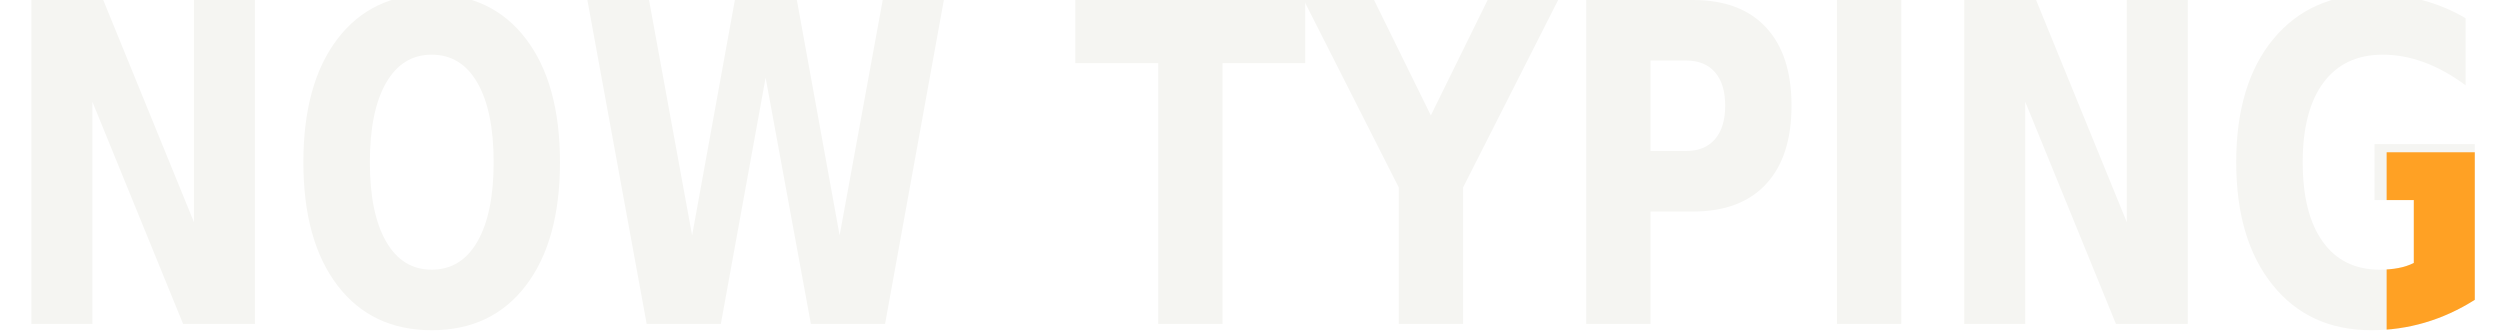
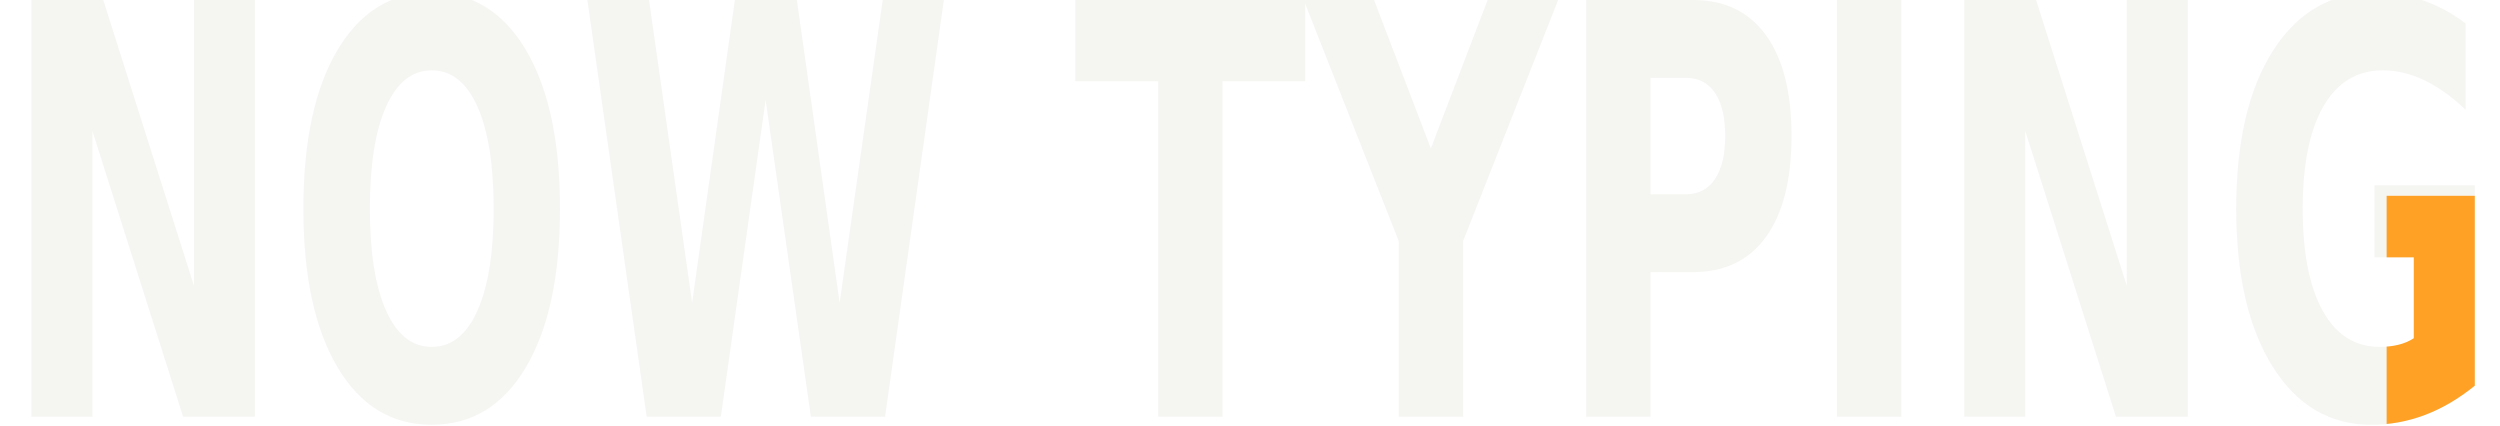
- <svg xmlns="http://www.w3.org/2000/svg" viewBox="0 0 771.805 102" role="img" aria-label="NOW TYPING">
-   <defs>
-     <clipPath id="accent">
-       <rect x="736.805" y="47" width="35" height="55" />
-     </clipPath>
-   </defs>
-   <g fill="#f5f5f2">
-     <g transform="translate(0 100) scale(0.05157401 -0.06697924)">
-       <path transform="translate(0 0)" d="M188 1493H618L1161 469V1493H1526V0H1096L553 1024V0H188Z" />
-       <path transform="translate(1714 0)" d="M870 1241Q694 1241 597.0 1111.0Q500 981 500 745Q500 510 597.0 380.0Q694 250 870 250Q1047 250 1144.0 380.0Q1241 510 1241 745Q1241 981 1144.0 1111.0Q1047 1241 870 1241ZM870 1520Q1230 1520 1434.0 1314.0Q1638 1108 1638 745Q1638 383 1434.0 177.0Q1230 -29 870 -29Q511 -29 306.5 177.0Q102 383 102 745Q102 1108 306.5 1314.0Q511 1520 870 1520Z" />
-       <path transform="translate(3455 0)" d="M61 1493H430L688 408L944 1493H1315L1571 408L1829 1493H2195L1843 0H1399L1128 1135L860 0H416Z" />
-       <path transform="translate(5714 0)" d="" />
-       <path transform="translate(6427 0)" d="M10 1493H1386V1202H891V0H506V1202H10Z" />
-       <path transform="translate(7824 0)" d="M-20 1493H401L741 961L1081 1493H1503L934 629V0H549V629Z" />
-       <path transform="translate(9307 0)" d="M188 1493H827Q1112 1493 1264.5 1366.5Q1417 1240 1417 1006Q1417 771 1264.5 644.5Q1112 518 827 518H573V0H188ZM573 1214V797H786Q898 797 959.0 851.5Q1020 906 1020 1006Q1020 1106 959.0 1160.0Q898 1214 786 1214Z" />
-       <path transform="translate(10808 0)" d="M188 1493H573V0H188Z" />
-       <path transform="translate(11570 0)" d="M188 1493H618L1161 469V1493H1526V0H1096L553 1024V0H188Z" />
-       <path transform="translate(13284 0)" d="M1530 111Q1386 41 1231.0 6.0Q1076 -29 911 -29Q538 -29 320.0 179.5Q102 388 102 745Q102 1106 324.0 1313.0Q546 1520 932 1520Q1081 1520 1217.5 1492.0Q1354 1464 1475 1409V1100Q1350 1171 1226.5 1206.0Q1103 1241 979 1241Q749 1241 624.5 1112.5Q500 984 500 745Q500 508 620.0 379.0Q740 250 961 250Q1021 250 1072.5 257.5Q1124 265 1165 281V571H930V829H1530Z" />
+ <svg xmlns="http://www.w3.org/2000/svg" viewBox="0 0 600 102" role="img" aria-label="NOW TYPING">
+   <g transform="scale(0.7773983 1)">
+     <defs>
+       <clipPath id="accent">
+         <rect x="736.805" y="47" width="35" height="55" />
+       </clipPath>
+     </defs>
+     <g fill="#f5f5f2">
+       <g transform="translate(0 100) scale(0.05157401 -0.06697924)">
+         <path transform="translate(0 0)" d="M188 1493H618L1161 469V1493H1526V0H1096L553 1024V0H188Z" />
+         <path transform="translate(1714 0)" d="M870 1241Q694 1241 597.0 1111.0Q500 981 500 745Q500 510 597.0 380.0Q694 250 870 250Q1047 250 1144.0 380.0Q1241 510 1241 745Q1241 981 1144.0 1111.0Q1047 1241 870 1241ZM870 1520Q1230 1520 1434.0 1314.0Q1638 1108 1638 745Q1638 383 1434.0 177.0Q1230 -29 870 -29Q511 -29 306.5 177.0Q102 383 102 745Q102 1108 306.5 1314.0Q511 1520 870 1520Z" />
+         <path transform="translate(3455 0)" d="M61 1493H430L688 408L944 1493H1315L1571 408L1829 1493H2195L1843 0H1399L1128 1135L860 0H416Z" />
+         <path transform="translate(5714 0)" d="" />
+         <path transform="translate(6427 0)" d="M10 1493H1386V1202H891V0H506V1202H10Z" />
+         <path transform="translate(7824 0)" d="M-20 1493H401L741 961L1081 1493H1503L934 629V0H549V629Z" />
+         <path transform="translate(9307 0)" d="M188 1493H827Q1112 1493 1264.5 1366.5Q1417 1240 1417 1006Q1417 771 1264.5 644.5Q1112 518 827 518H573V0H188ZM573 1214V797H786Q898 797 959.0 851.5Q1020 906 1020 1006Q1020 1106 959.0 1160.0Q898 1214 786 1214Z" />
+         <path transform="translate(10808 0)" d="M188 1493H573V0H188Z" />
+         <path transform="translate(11570 0)" d="M188 1493H618L1161 469V1493H1526V0H1096L553 1024V0H188Z" />
+         <path transform="translate(13284 0)" d="M1530 111Q1386 41 1231.0 6.0Q1076 -29 911 -29Q538 -29 320.0 179.5Q102 388 102 745Q102 1106 324.0 1313.0Q546 1520 932 1520Q1081 1520 1217.5 1492.0Q1354 1464 1475 1409V1100Q1350 1171 1226.5 1206.0Q1103 1241 979 1241Q749 1241 624.5 1112.5Q500 984 500 745Q500 508 620.0 379.0Q740 250 961 250Q1021 250 1072.5 257.5Q1124 265 1165 281V571H930V829H1530Z" />
+       </g>
    </g>
-   </g>
-   <g fill="#ffa124" clip-path="url(#accent)">
-     <g transform="translate(0 100) scale(0.05157401 -0.06697924)">
-       <path transform="translate(0 0)" d="M188 1493H618L1161 469V1493H1526V0H1096L553 1024V0H188Z" />
-       <path transform="translate(1714 0)" d="M870 1241Q694 1241 597.0 1111.0Q500 981 500 745Q500 510 597.0 380.0Q694 250 870 250Q1047 250 1144.0 380.0Q1241 510 1241 745Q1241 981 1144.0 1111.0Q1047 1241 870 1241ZM870 1520Q1230 1520 1434.0 1314.0Q1638 1108 1638 745Q1638 383 1434.0 177.0Q1230 -29 870 -29Q511 -29 306.5 177.0Q102 383 102 745Q102 1108 306.5 1314.0Q511 1520 870 1520Z" />
-       <path transform="translate(3455 0)" d="M61 1493H430L688 408L944 1493H1315L1571 408L1829 1493H2195L1843 0H1399L1128 1135L860 0H416Z" />
-       <path transform="translate(5714 0)" d="" />
-       <path transform="translate(6427 0)" d="M10 1493H1386V1202H891V0H506V1202H10Z" />
-       <path transform="translate(7824 0)" d="M-20 1493H401L741 961L1081 1493H1503L934 629V0H549V629Z" />
-       <path transform="translate(9307 0)" d="M188 1493H827Q1112 1493 1264.5 1366.5Q1417 1240 1417 1006Q1417 771 1264.5 644.5Q1112 518 827 518H573V0H188ZM573 1214V797H786Q898 797 959.0 851.5Q1020 906 1020 1006Q1020 1106 959.0 1160.0Q898 1214 786 1214Z" />
-       <path transform="translate(10808 0)" d="M188 1493H573V0H188Z" />
-       <path transform="translate(11570 0)" d="M188 1493H618L1161 469V1493H1526V0H1096L553 1024V0H188Z" />
-       <path transform="translate(13284 0)" d="M1530 111Q1386 41 1231.0 6.0Q1076 -29 911 -29Q538 -29 320.0 179.5Q102 388 102 745Q102 1106 324.0 1313.0Q546 1520 932 1520Q1081 1520 1217.5 1492.0Q1354 1464 1475 1409V1100Q1350 1171 1226.5 1206.0Q1103 1241 979 1241Q749 1241 624.5 1112.5Q500 984 500 745Q500 508 620.0 379.0Q740 250 961 250Q1021 250 1072.5 257.5Q1124 265 1165 281V571H930V829H1530Z" />
+     <g fill="#ffa124" clip-path="url(#accent)">
+       <g transform="translate(0 100) scale(0.05157401 -0.06697924)">
+         <path transform="translate(0 0)" d="M188 1493H618L1161 469V1493H1526V0H1096L553 1024V0H188Z" />
+         <path transform="translate(1714 0)" d="M870 1241Q694 1241 597.0 1111.0Q500 981 500 745Q500 510 597.0 380.0Q694 250 870 250Q1047 250 1144.0 380.0Q1241 510 1241 745Q1241 981 1144.0 1111.0Q1047 1241 870 1241ZM870 1520Q1230 1520 1434.0 1314.0Q1638 1108 1638 745Q1638 383 1434.0 177.0Q1230 -29 870 -29Q511 -29 306.5 177.0Q102 383 102 745Q102 1108 306.5 1314.0Q511 1520 870 1520Z" />
+         <path transform="translate(3455 0)" d="M61 1493H430L688 408L944 1493H1315L1571 408L1829 1493H2195L1843 0H1399L1128 1135L860 0H416Z" />
+         <path transform="translate(5714 0)" d="" />
+         <path transform="translate(6427 0)" d="M10 1493H1386V1202H891V0H506V1202H10Z" />
+         <path transform="translate(7824 0)" d="M-20 1493H401L741 961L1081 1493H1503L934 629V0H549V629Z" />
+         <path transform="translate(9307 0)" d="M188 1493H827Q1112 1493 1264.5 1366.5Q1417 1240 1417 1006Q1417 771 1264.5 644.5Q1112 518 827 518H573V0H188ZM573 1214V797H786Q898 797 959.0 851.5Q1020 906 1020 1006Q1020 1106 959.0 1160.0Q898 1214 786 1214Z" />
+         <path transform="translate(10808 0)" d="M188 1493H573V0H188Z" />
+         <path transform="translate(11570 0)" d="M188 1493H618L1161 469V1493H1526V0H1096L553 1024V0H188Z" />
+         <path transform="translate(13284 0)" d="M1530 111Q1386 41 1231.0 6.0Q1076 -29 911 -29Q538 -29 320.0 179.5Q102 388 102 745Q102 1106 324.0 1313.0Q546 1520 932 1520Q1081 1520 1217.5 1492.0Q1354 1464 1475 1409V1100Q1350 1171 1226.5 1206.0Q1103 1241 979 1241Q749 1241 624.5 1112.5Q500 984 500 745Q500 508 620.0 379.0Q740 250 961 250Q1021 250 1072.5 257.5Q1124 265 1165 281V571H930V829H1530Z" />
+       </g>
    </g>
  </g>
</svg>
